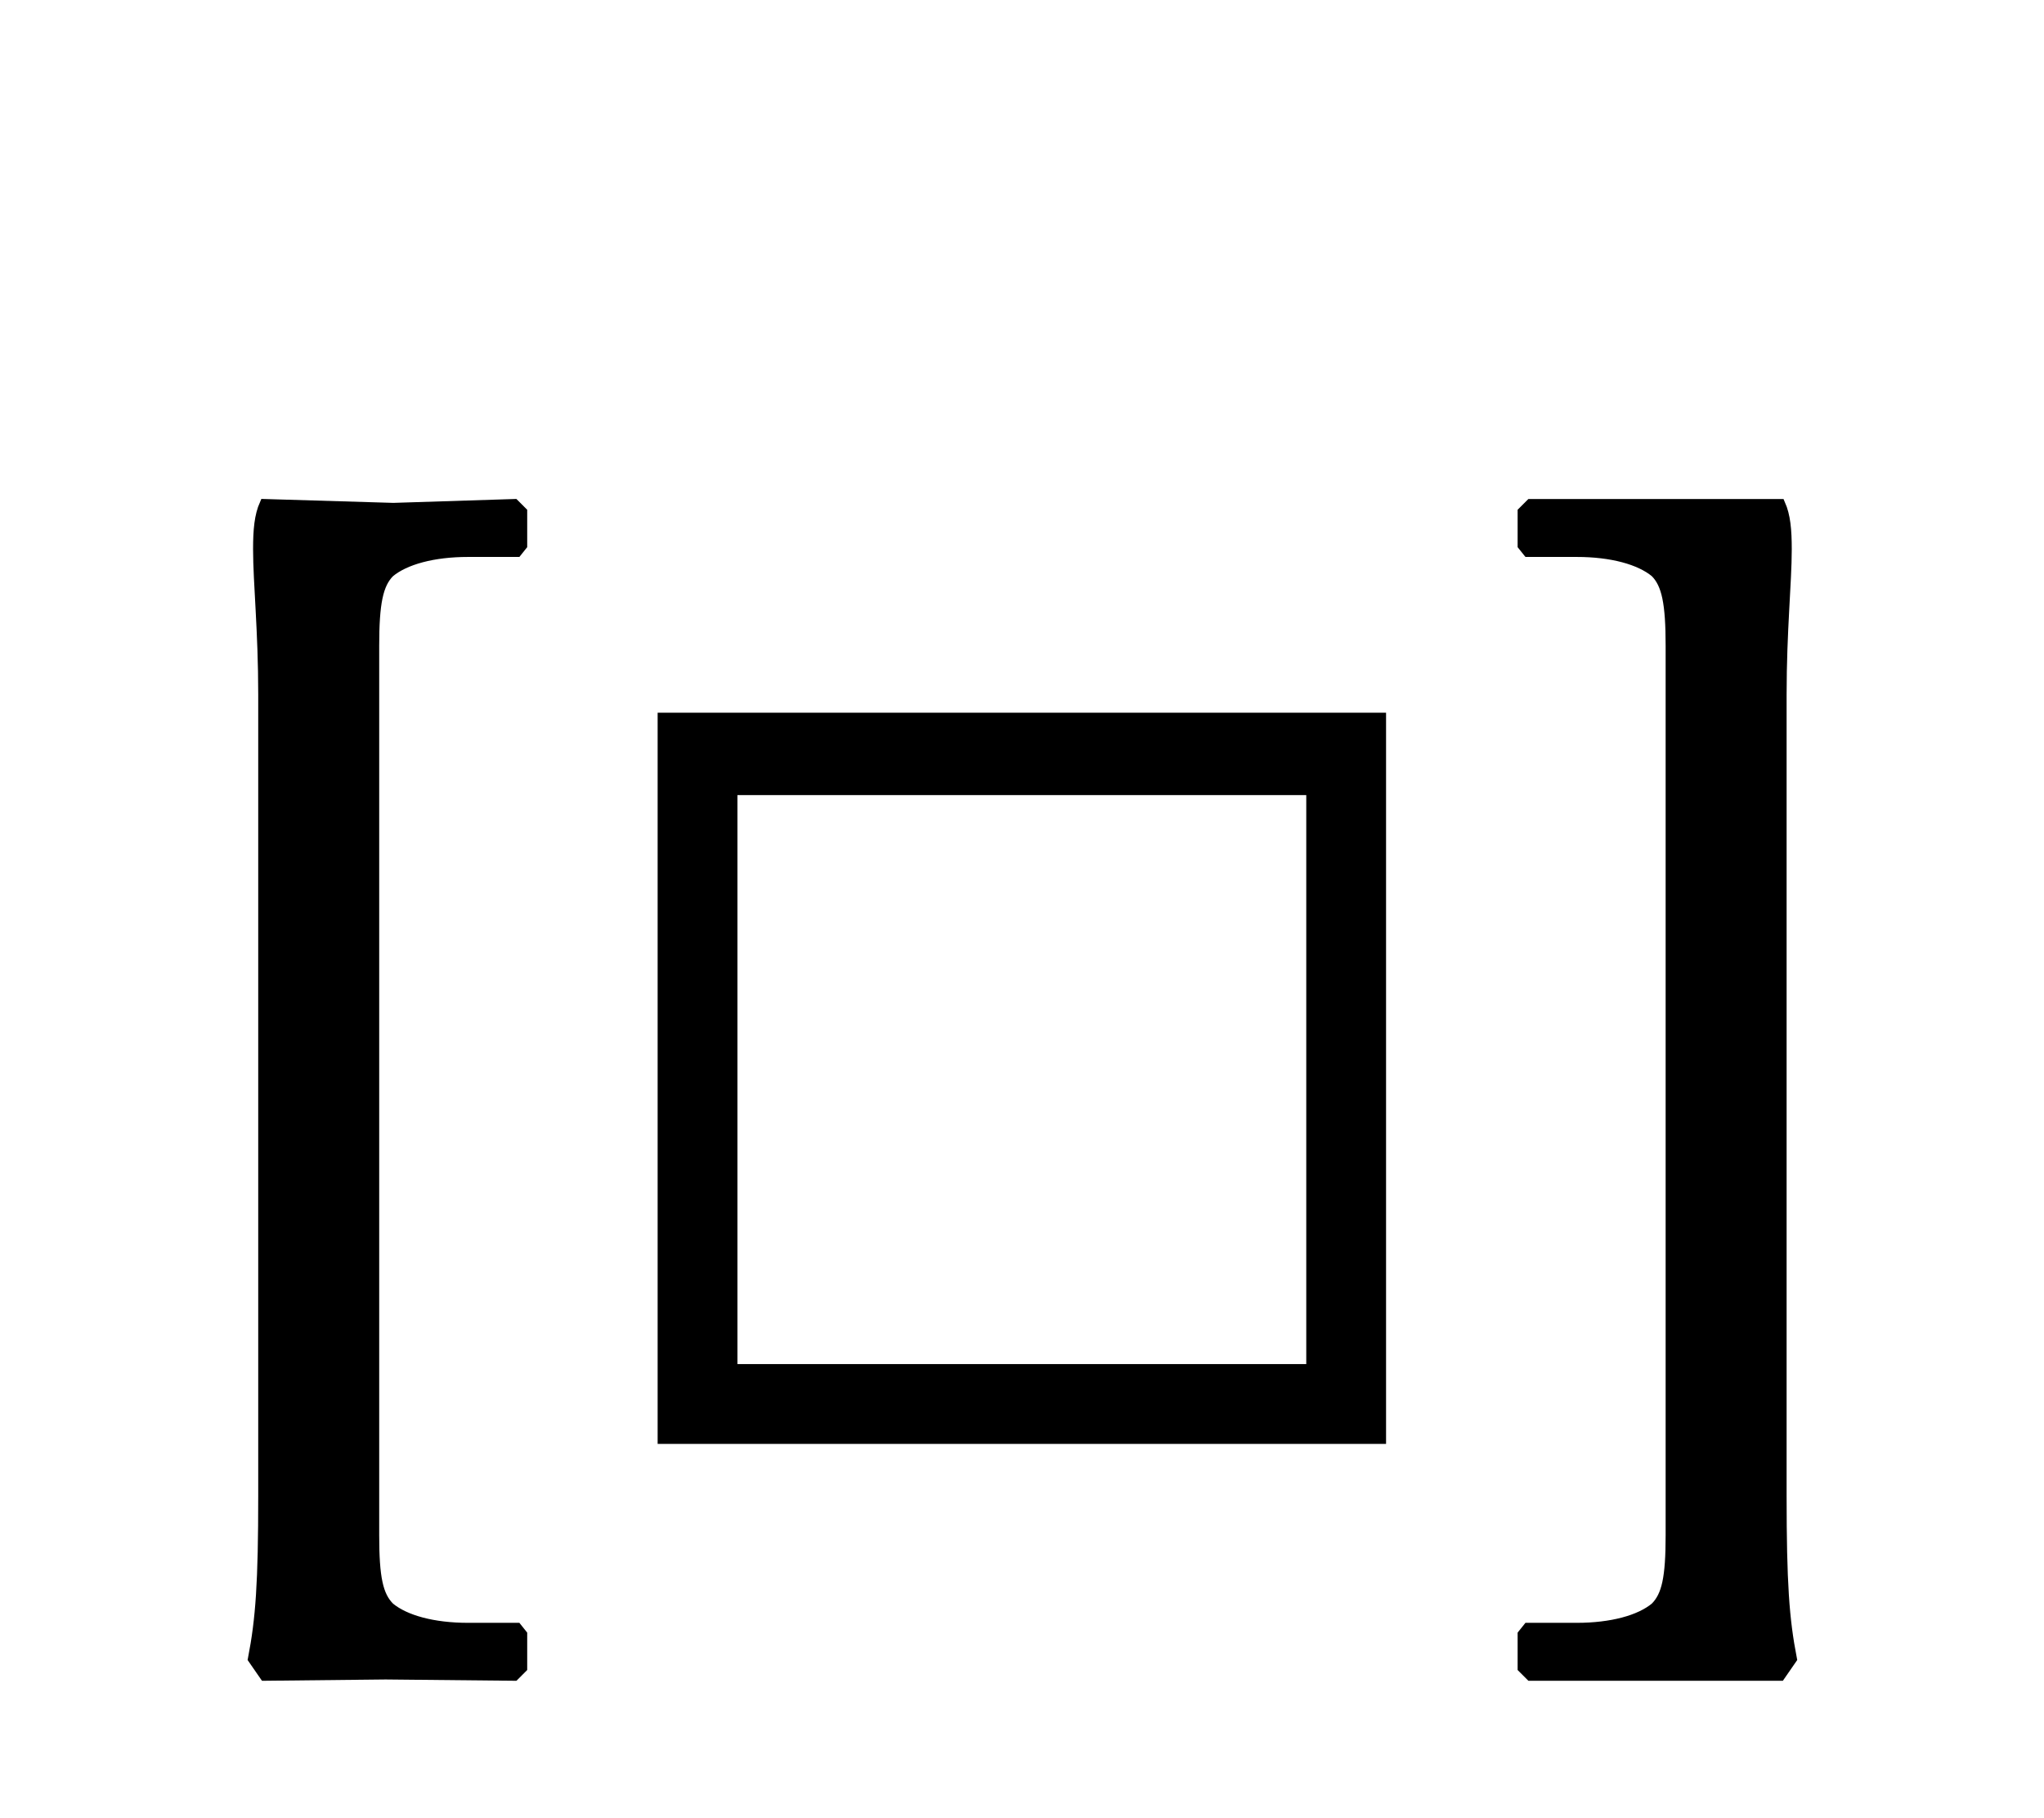
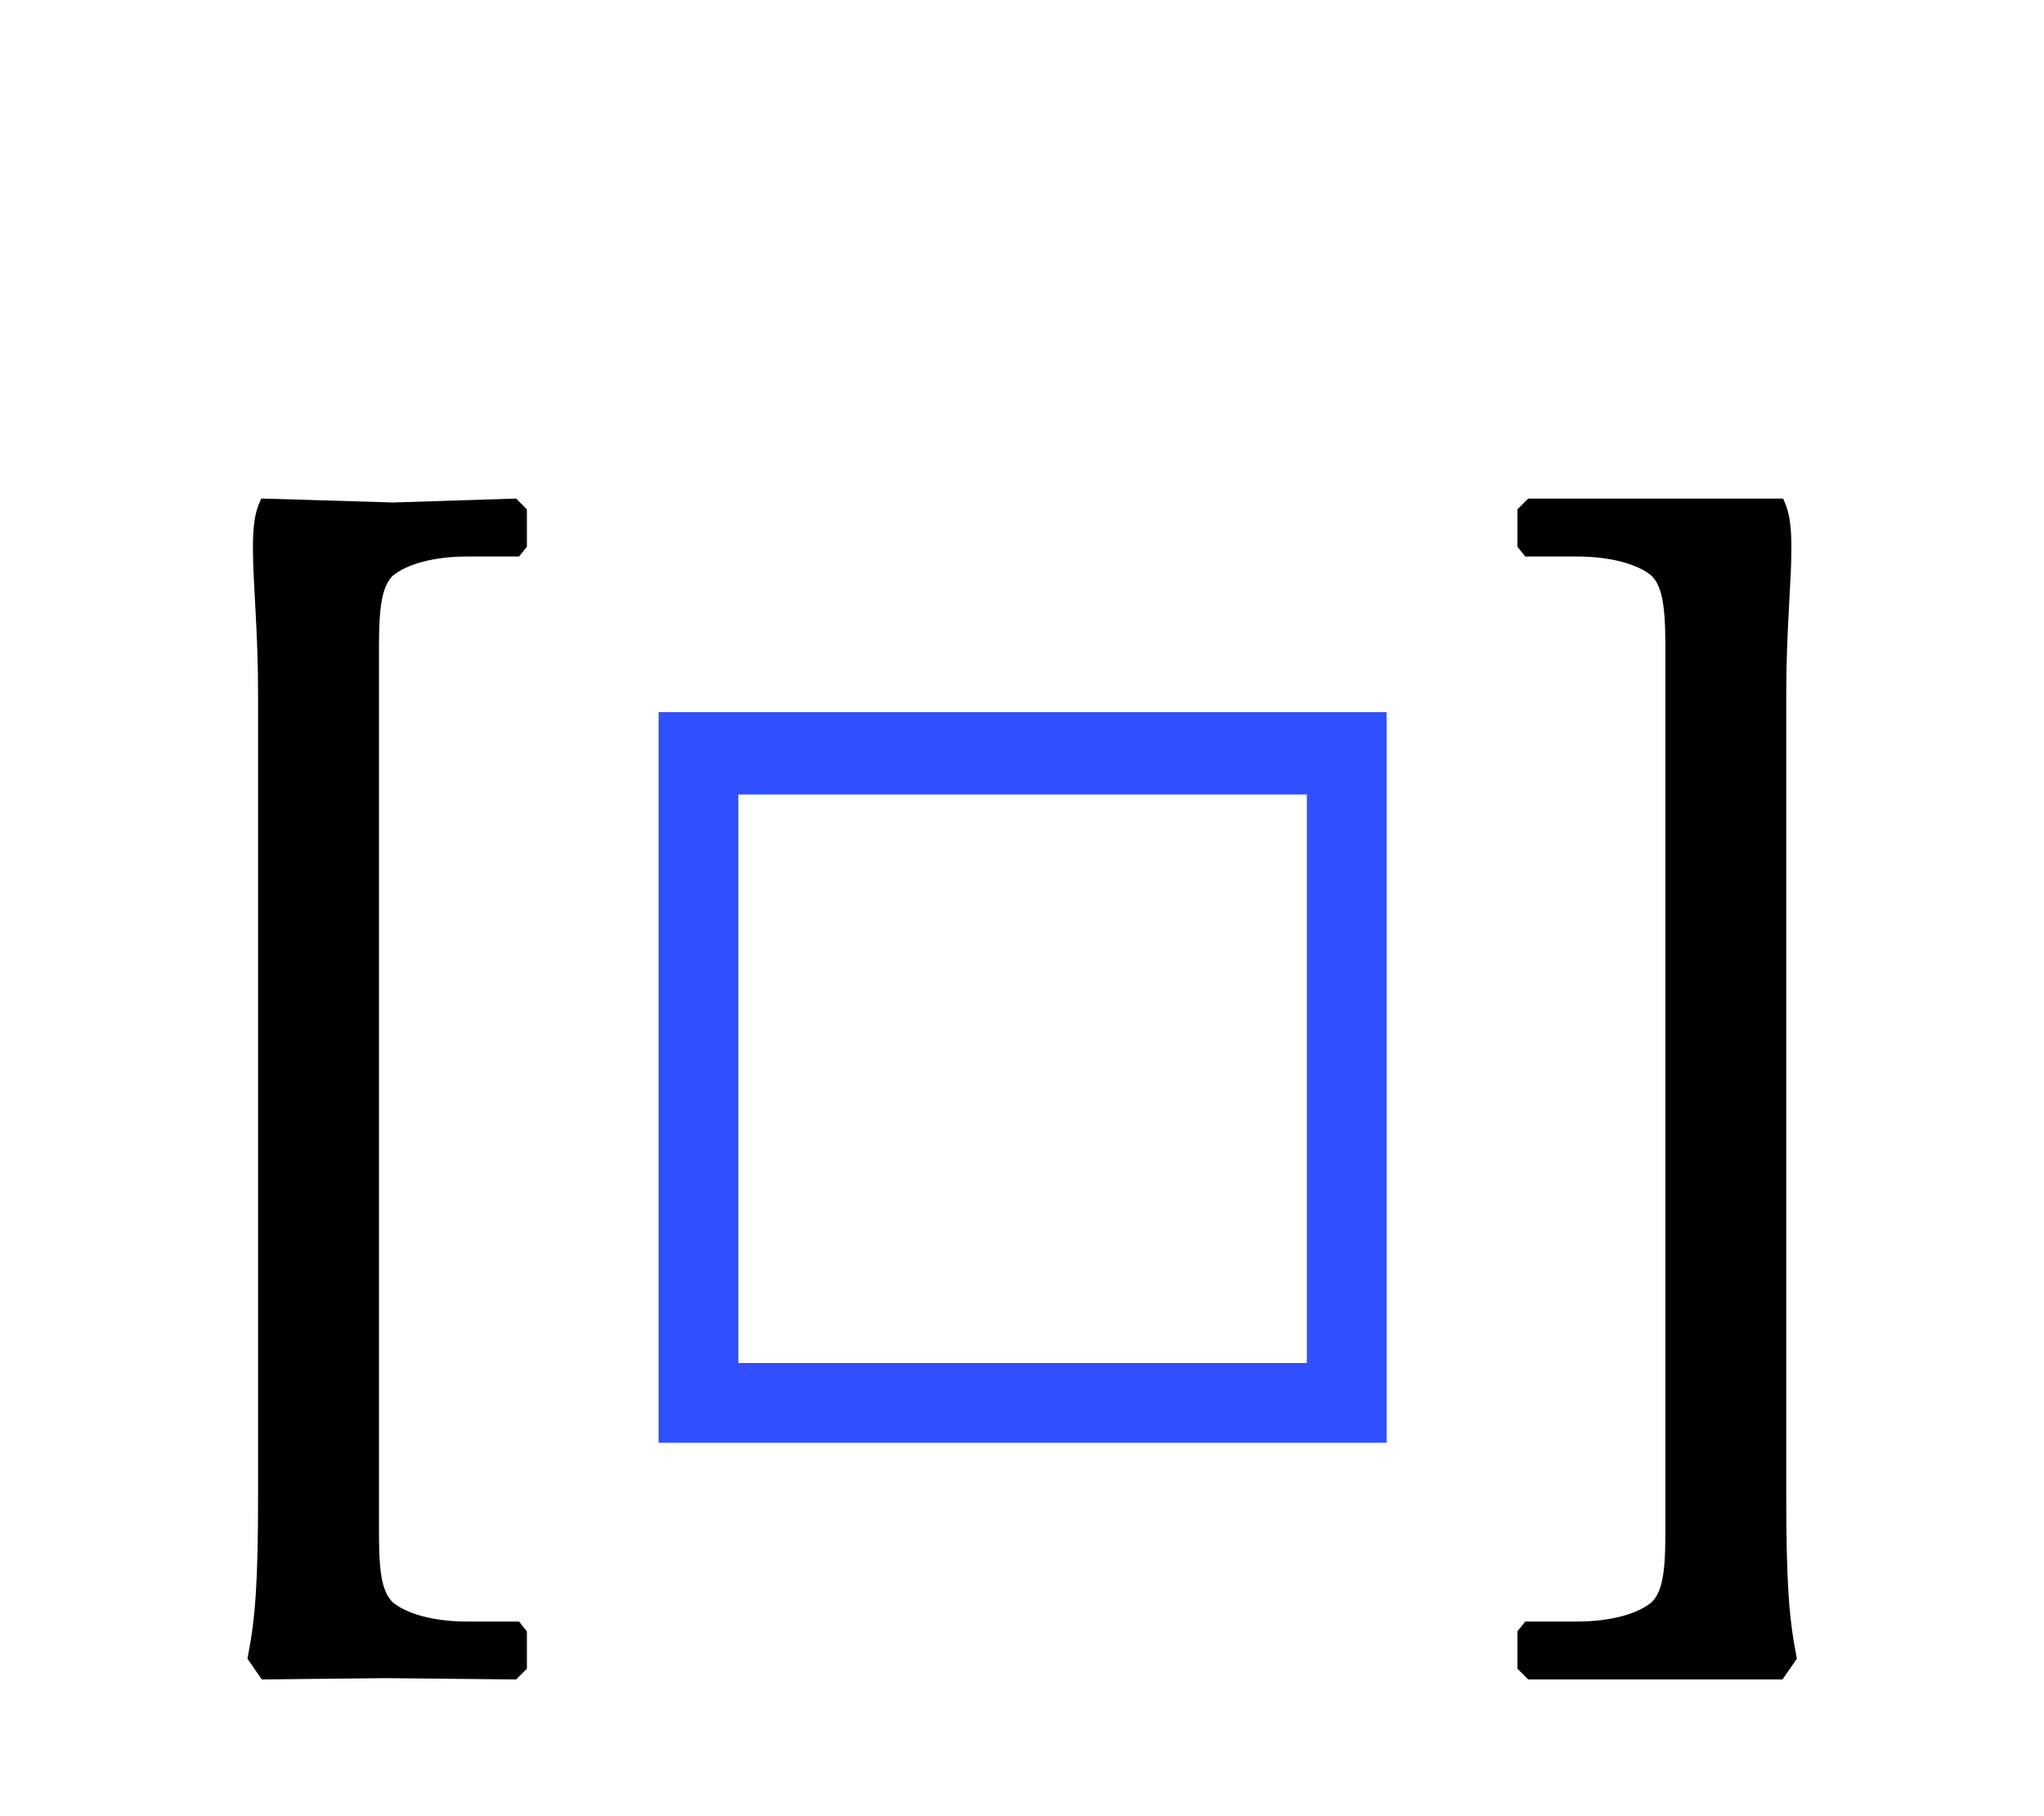
- <svg xmlns="http://www.w3.org/2000/svg" width="27" height="24" style="width:27px;height:24px;font-family:Asana-Math, Asana;background:transparent;">
+ <svg xmlns="http://www.w3.org/2000/svg" width="27.016" height="24" style="width:27.016px;height:24px;font-family:Asana-Math, Asana;background:transparent;">
  <g>
    <g>
      <g style="transform:matrix(1,0,0,1,2,19);">
        <path d="M88 -184C88 -184 182 -183 182 -183C182 -183 282 -184 282 -184L288 -178L288 -152L284 -147L246 -147C219 -147 197 -141 185 -131C176 -122 173 -108 173 -75L173 616C173 649 176 664 185 673C197 683 219 689 246 689L284 689L288 694L288 720L282 726L188 723L88 726C84 717 83 706 83 691C83 665 87 628 87 578L87 -44C87 -112 85 -140 79 -171Z" stroke="rgb(0, 0, 0)" stroke-width="8" fill="rgb(0, 0, 0)" style="transform:matrix(0.017,0,0,-0.017,0,0);" />
      </g>
-       <g style="transform:matrix(1,0,0,1,7.650009,19);">
-         <path d="M623 560L65 560L65 0L623 0ZM569 504L569 54L119 54L119 504Z" stroke="rgb(0, 0, 0)" stroke-width="8" fill="rgb(0, 0, 0)" style="transform:matrix(0.017,0,0,-0.017,0,0);" />
+       <g style="transform:matrix(1,0,0,1,7.667603,19);">
+         <path d="M623 560L65 560L65 0L623 0ZM569 504L569 54L119 54L119 504Z" stroke="rgb(48, 79, 254)" stroke-width="8" fill="rgb(48, 79, 254)" style="transform:matrix(0.017,0,0,-0.017,0,0);" />
      </g>
-       <g style="transform:matrix(1,0,0,1,19.35001,19);">
+       <g style="transform:matrix(1,0,0,1,19.35938,19);">
        <path d="M245 -184L254 -171C248 -140 246 -112 246 -44L246 578C246 628 250 665 250 691C250 706 249 717 245 726L51 726L45 720L45 694L49 689L87 689C114 689 136 683 148 673C157 664 160 649 160 616L160 -75C160 -108 157 -122 148 -131C136 -141 114 -147 87 -147L49 -147L45 -152L45 -178L51 -184Z" stroke="rgb(0, 0, 0)" stroke-width="8" fill="rgb(0, 0, 0)" style="transform:matrix(0.017,0,0,-0.017,0,0);" />
      </g>
    </g>
  </g>
</svg>
